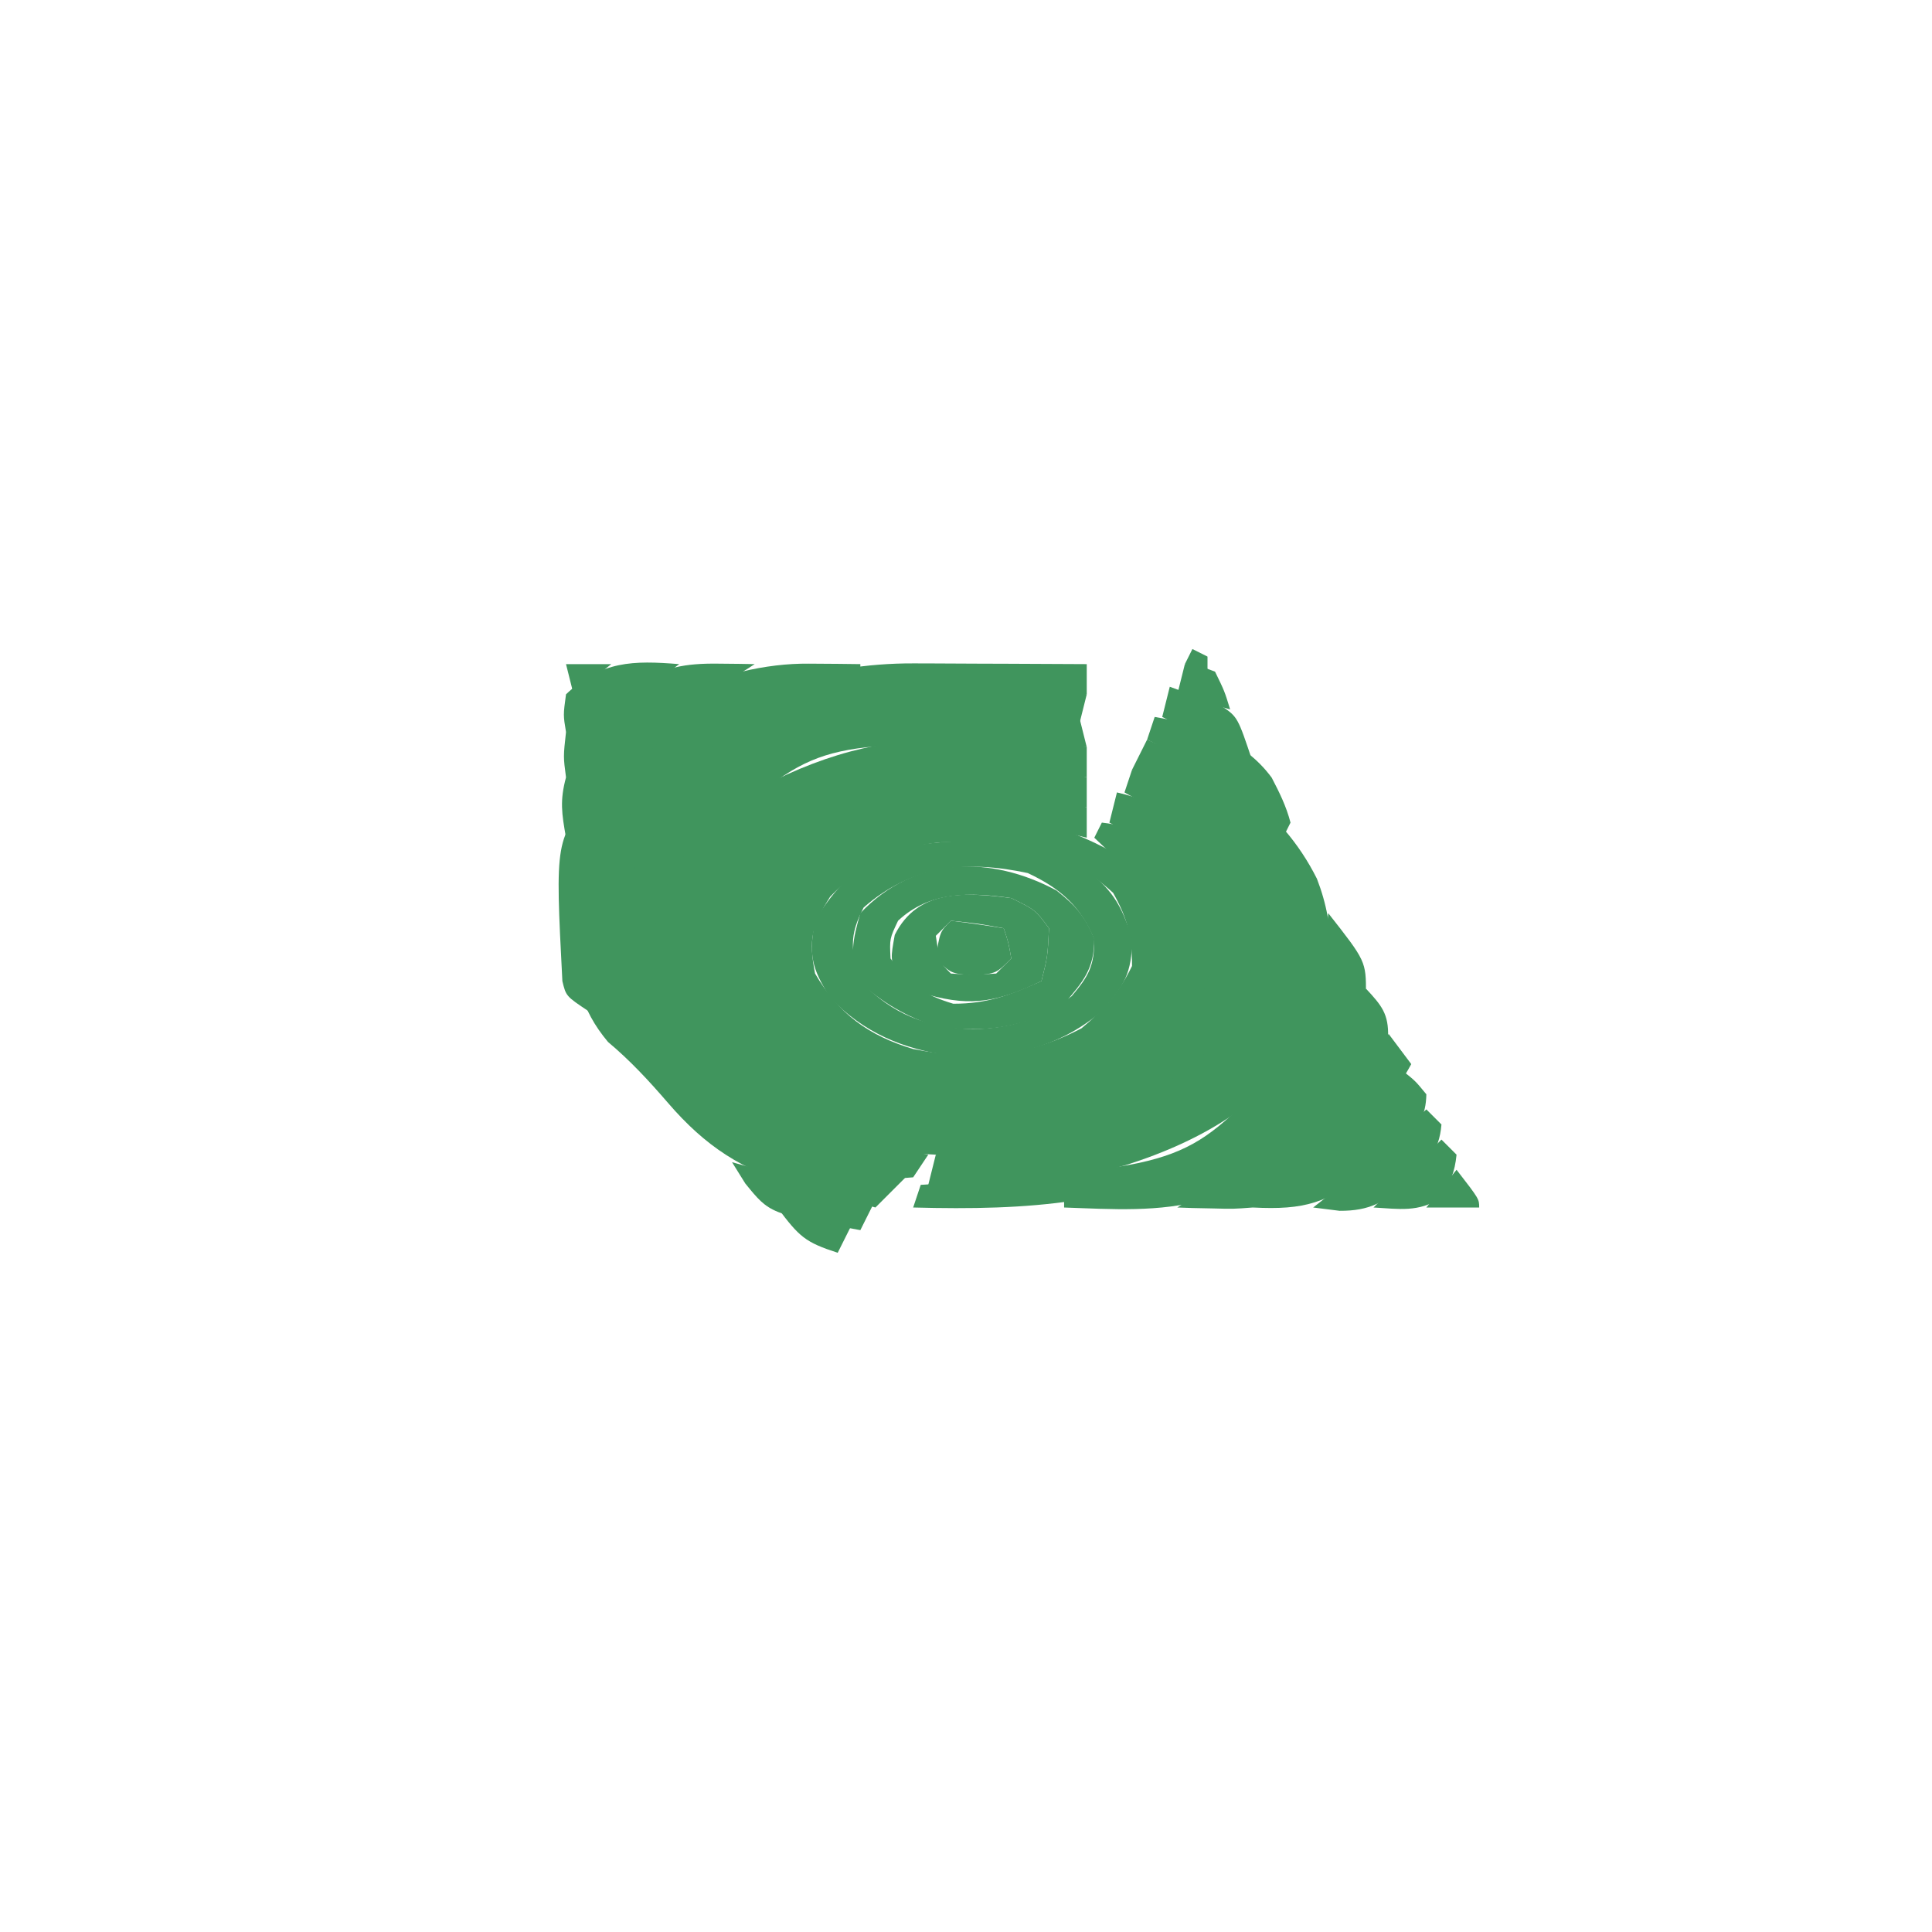
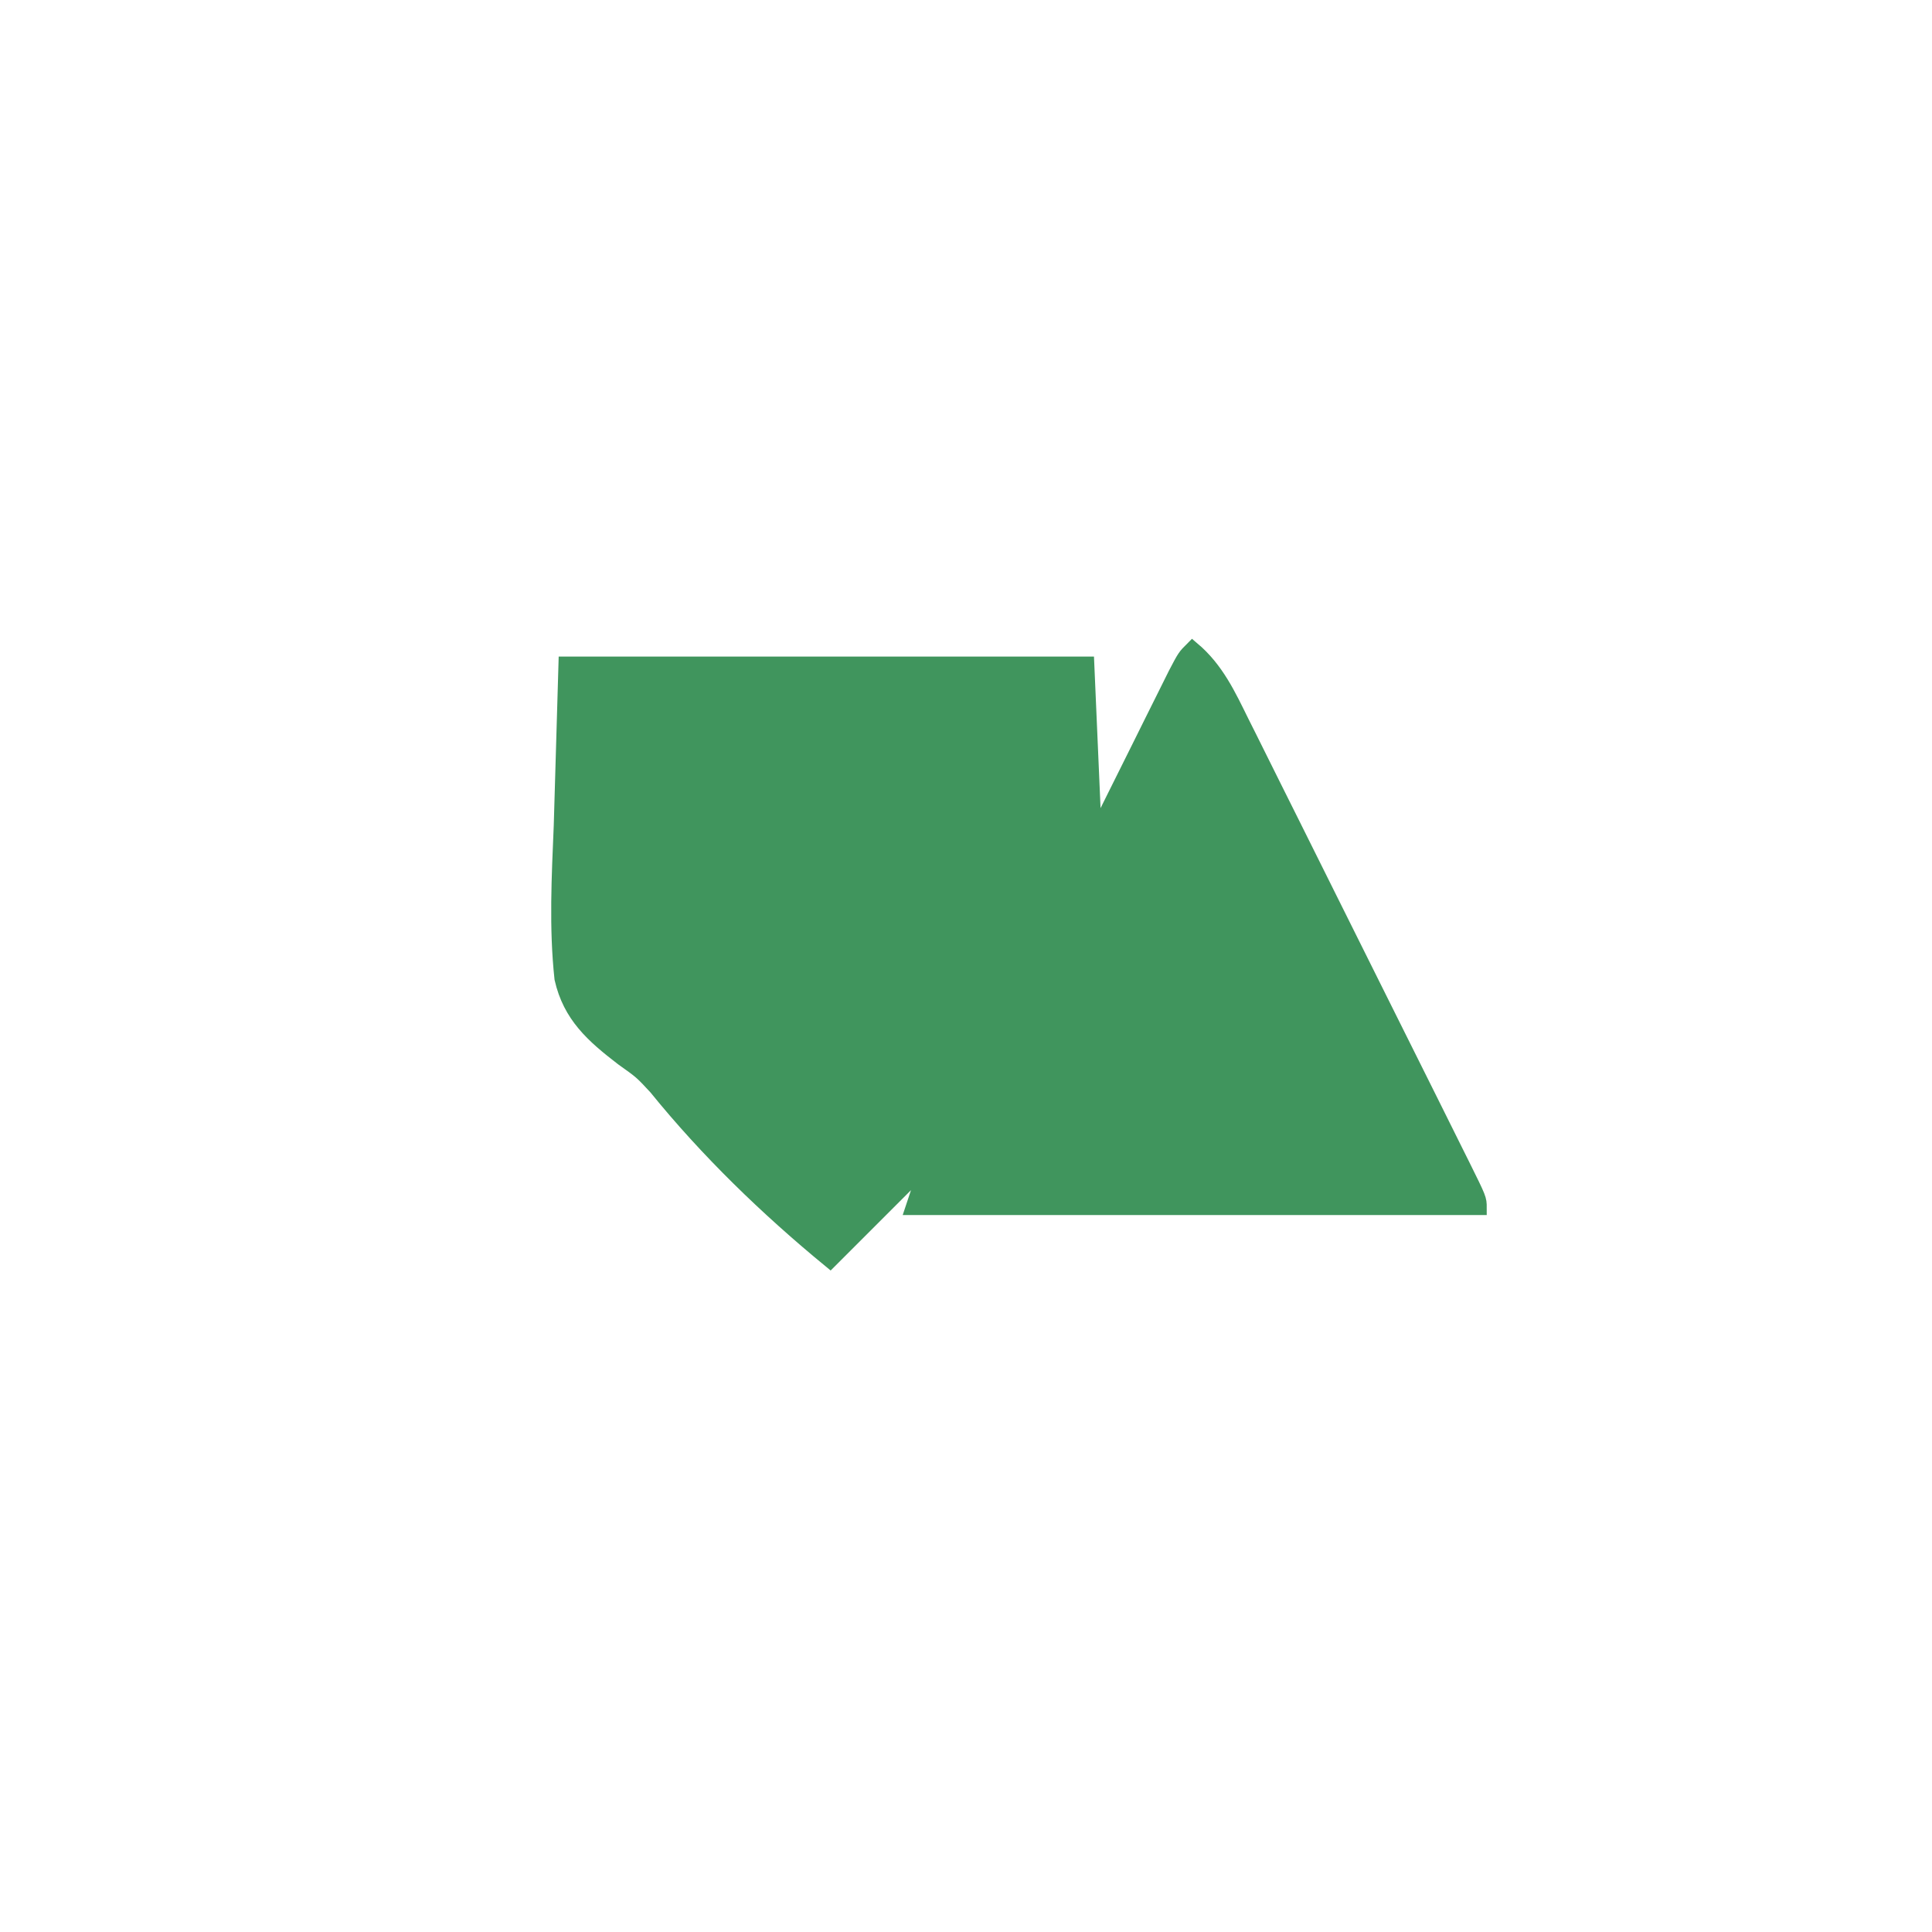
- <svg xmlns="http://www.w3.org/2000/svg" data-engine="alpha-halo-stack" width="256" height="256" viewBox="0 0 256 256">
-   <path d="M0 0 C3 3.875 3 3.875 3 5 C0.69 5 -1.62 5 -4 5 C-2.68 3.35 -1.36 1.7 0 0 Z " fill="#40955D" fill-opacity="1" transform="translate(193,155)" />
-   <path d="M0 0 C1.98 0 3.96 0 6 0 C4.35 1.32 2.7 2.64 1 4 C0.67 2.68 0.34 1.36 0 0 Z " fill="#40955D" fill-opacity="1" transform="translate(75,88)" />
-   <path d="M0 0 C0.66 0.66 1.32 1.32 2 2 C1.774 4.339 1.143 5.778 -0.125 7.75 C-2.997 9.665 -5.645 9.19 -9 9 C-6 6 -3 3 0 0 Z " fill="#40955D" fill-opacity="1" transform="translate(191,151)" />
-   <path d="M0 0 C-2.822 2.146 -5.689 4.199 -8.625 6.188 C-9.401 6.717 -10.177 7.247 -10.977 7.793 C-13 9 -13 9 -15 9 C-15.375 6.75 -15.375 6.75 -15 4 C-10.305 -0.455 -6.099 -0.488 0 0 Z " fill="#40955D" fill-opacity="1" transform="translate(90,88)" />
-   <path d="M0 0 C0.66 0.66 1.32 1.32 2 2 C1.709 5.614 0.044 7.363 -2.562 9.75 C-5.583 12.312 -7.511 13.459 -11.5 13.438 C-12.655 13.293 -13.81 13.149 -15 13 C-14.285 12.438 -13.569 11.876 -12.832 11.297 C-10.034 9.028 -7.356 6.669 -4.688 4.25 C-4.246 3.85 -4.246 3.85 -2.012 1.828 C-1.348 1.225 -0.684 0.622 0 0 Z " fill="#40955D" fill-opacity="1" transform="translate(189,147)" />
-   <path d="M0 0 C0.66 0.33 1.32 0.66 2 1 C2 1.66 2 2.32 2 3 C1.01 2.67 0.02 2.34 -1 2 C-0.67 1.34 -0.34 0.68 0 0 Z " fill="#40955D" fill-opacity="1" transform="translate(158,86)" />
-   <path d="M0 0 C0.901 0.009 1.802 0.018 2.73 0.027 C3.418 0.039 4.105 0.051 4.812 0.062 C1.99 1.944 -0.751 3.306 -3.812 4.75 C-8.901 7.254 -13.192 10.12 -17.543 13.742 C-19.188 15.062 -19.188 15.062 -20.188 15.062 C-20.551 12.332 -20.551 12.332 -20.188 9.062 C-17.668 6.762 -17.668 6.762 -14.375 4.75 C-13.835 4.412 -13.835 4.412 -11.105 2.699 C-7.168 0.49 -4.443 -0.058 0 0 Z " fill="#40955D" fill-opacity="1" transform="translate(95.1875,87.9375)" />
-   <path d="M0 0 C1.562 1.25 1.562 1.25 3 3 C2.93 5.884 2.072 6.922 0.109 9.035 C-0.669 9.704 -1.448 10.373 -2.25 11.062 C-3.018 11.734 -3.787 12.406 -4.578 13.098 C-10.101 17.435 -13.115 18.35 -20 18 C-17.615 16.012 -15.207 14.137 -12.617 12.422 C-7.138 8.791 -3.441 5.62 0 0 Z " fill="#40955D" fill-opacity="1" transform="translate(186,142)" />
-   <path d="M0 0 C1.272 0.009 2.545 0.018 3.855 0.027 C4.343 0.033 4.343 0.033 6.812 0.062 C6.812 0.393 6.812 0.723 6.812 1.062 C6.461 1.13 6.461 1.13 4.68 1.473 C-8.808 4.413 -19.506 10.248 -29.188 20.062 C-29.48 20.354 -29.48 20.354 -30.957 21.828 C-31.363 22.235 -31.769 22.643 -32.188 23.062 C-32.762 19.845 -33.02 18.151 -32.188 15.062 C-24.507 6.118 -11.648 -0.107 0 0 Z " fill="#40955D" fill-opacity="1" transform="translate(107.188,87.9375)" />
-   <path d="M0 0 C1.875 0.188 1.875 0.188 4 1 C5.25 3.562 5.25 3.562 6 6 C3.69 5.34 1.38 4.68 -1 4 C-0.67 2.68 -0.34 1.36 0 0 Z " fill="#40955D" fill-opacity="1" transform="translate(157,88)" />
-   <path d="M0 0 C0.99 1.32 1.98 2.64 3 4 C-1.244 11.819 -9.58 19.712 -18 23 C-20.578 23.195 -20.578 23.195 -23.25 23.125 C-24.142 23.107 -25.034 23.089 -25.953 23.07 C-26.629 23.047 -27.304 23.024 -28 23 C-25.354 21.236 -22.769 19.867 -19.938 18.438 C-11.806 14.027 -4.587 8.132 0 0 Z " fill="#40955D" fill-opacity="1" transform="translate(184,137)" />
-   <path d="M0 0 C1.65 0.33 1.65 0.33 10 2 C9.34 3.32 8.68 4.64 8 6 C3.676 4.598 2.927 3.903 0 0 Z " fill="#40955D" fill-opacity="1" transform="translate(103,160)" />
-   <path d="M0 0 C0.659 0.001 1.318 0.003 1.996 0.004 C4.085 0.01 6.173 0.022 8.262 0.035 C9.684 0.04 11.107 0.045 12.529 0.049 C16.003 0.06 19.476 0.077 22.949 0.098 C22.949 1.418 22.949 2.738 22.949 4.098 C22.579 4.087 22.579 4.087 20.709 4.034 C-0.407 3.515 -19.934 3.867 -36.328 19.117 C-41.369 24.912 -43.802 31.498 -44.051 39.098 C-43.846 41.483 -43.493 43.74 -43.051 46.098 C-46.051 44.098 -46.051 44.098 -46.534 42.102 C-47.506 23.272 -47.506 23.272 -42.238 17.223 C-39.73 15.031 -39.73 15.031 -37.051 13.098 C-36.208 12.449 -35.365 11.801 -34.496 11.133 C-24.367 4.025 -12.348 -0.053 0 0 Z " fill="#40955D" fill-opacity="1" transform="translate(121.051,87.9023)" />
-   <path d="M0 0 C1.468 0.514 2.925 1.062 4.375 1.625 C5.187 1.927 5.999 2.228 6.836 2.539 C9 4 9 4 11 10 C7.04 8.02 3.08 6.04 -1 4 C-0.67 2.68 -0.34 1.36 0 0 Z " fill="#40955D" fill-opacity="1" transform="translate(155,91)" />
-   <path d="M0 0 C2.074 2.24 3.019 3.333 2.93 6.445 C-0.405 15.61 -9.861 21.492 -18 26 C-19.073 26.639 -20.145 27.279 -21.25 27.938 C-27.382 29.675 -33.677 29.22 -40 29 C-40 28.67 -40 28.34 -40 28 C-39.045 27.781 -38.09 27.562 -37.105 27.336 C-24.489 24.301 -11.432 19.608 -4.176 8.109 C-2.706 5.437 -1.314 2.752 0 0 Z " fill="#40955D" fill-opacity="1" transform="translate(181,131)" />
-   <path d="M0 0 C0.701 0.193 1.403 0.387 2.125 0.586 C7.735 2.126 13.35 3.614 19 5 C18.34 6.32 17.68 7.64 17 9 C4.998 6.818 4.998 6.818 1.75 2.812 C1.173 1.884 0.595 0.956 0 0 Z " fill="#40955D" fill-opacity="1" transform="translate(97,154)" />
-   <path d="M0 0 C-0.33 1.32 -0.66 2.64 -1 4 C-1.866 3.835 -2.732 3.67 -3.625 3.5 C-17.689 1.576 -32.44 3.085 -45 10 C-45.385 10.21 -45.385 10.21 -47.336 11.273 C-54.007 15.285 -58.52 20.56 -61 28 C-61.945 36.111 -60.66 42.26 -56 49 C-48.158 58.322 -35.504 61.885 -24 64 C-25.32 65.32 -26.64 66.64 -28 68 C-30.712 67.263 -33.419 66.511 -36.125 65.75 C-36.886 65.545 -37.646 65.34 -38.43 65.129 C-45.665 63.071 -50.559 59.871 -55.5 54.125 C-58.024 51.201 -60.482 48.541 -63.438 46.062 C-67.099 41.687 -67.885 37.646 -68 32 C-66.79 22.767 -61.828 16.136 -54.812 10.312 C-49.872 6.685 -44.727 4.151 -39 2 C-38.156 1.679 -37.311 1.358 -36.441 1.027 C-25.884 -2.267 -10.736 -3.1 0 0 Z " fill="#40955D" fill-opacity="1" transform="translate(144,92)" />
-   <path d="M0 0 C5.937 0.995 11.815 3.037 15.504 8.039 C16.541 10.026 17.435 11.831 18 14 C17.67 14.66 17.34 15.32 17 16 C16.455 15.48 15.909 14.961 15.348 14.426 C10.246 9.708 5.236 6.067 -1 3 C-0.67 2.01 -0.34 1.02 0 0 Z " fill="#40955D" fill-opacity="1" transform="translate(153,95)" />
-   <path d="M0 0 C5 6.364 5 6.364 5 10.688 C2.204 19.95 -4.66 27.026 -12.98 31.66 C-27.134 38.542 -39.542 39.412 -55 39 C-54.67 38.01 -54.34 37.02 -54 36 C-53.432 35.96 -52.864 35.921 -52.279 35.88 C-19.065 33.449 -19.065 33.449 -7.055 20.98 C-1.913 14.485 -0.683 8.083 0 0 Z " fill="#40955D" fill-opacity="1" transform="translate(176,121)" />
-   <path d="M0 0 C0.165 0.66 0.165 0.66 1 4 C0.28 3.979 -0.439 3.958 -1.18 3.937 C-34.131 3.103 -34.131 3.103 -47 14 C-51.999 18.869 -54.987 23.216 -55.375 30.312 C-55.219 36.581 -52.708 40.961 -48.75 45.688 C-40.26 52.827 -30.866 55.984 -20 58 C-20.66 58.99 -21.32 59.98 -22 61 C-32.348 62.023 -42.768 57.014 -50.875 50.895 C-56.154 46.188 -60.33 40.59 -61.371 33.457 C-61.576 25.297 -59.681 19.187 -54.238 12.996 C-40.066 -0.314 -18.56 -3.535 0 0 Z " fill="#40955D" fill-opacity="1" transform="translate(143,95)" />
-   <path d="M0 0 C9.637 4.24 17.64 8.752 22.5 18.438 C25.083 25.118 24.858 31.532 22.023 38.098 C16.835 47.742 7.373 53.154 -2.812 56.375 C-9.425 58.264 -15.491 59.127 -22.375 59.062 C-22.998 59.058 -22.998 59.058 -26.148 59.035 C-26.619 59.029 -26.619 59.029 -29 59 C-28.67 57.68 -28.34 56.36 -28 55 C-26.996 54.974 -25.992 54.948 -24.957 54.922 C-11.192 54.416 1.493 52.121 11.812 42.27 C15.94 37.775 17.683 33.799 18.375 27.688 C17.683 20.887 15.305 15.834 10.25 11.188 C6.429 8.099 2.476 5.998 -2 4 C-1.34 2.68 -0.68 1.36 0 0 Z " fill="#40955D" fill-opacity="1" transform="translate(152,98)" />
-   <path d="M0 0 C0.924 0.001 1.847 0.001 2.799 0.002 C7.127 0.03 11.073 0.244 15.312 1.188 C15.312 2.507 15.312 3.828 15.312 5.188 C14.096 5.022 12.879 4.857 11.625 4.688 C-3.043 3.124 -16.567 4.025 -28.688 13.188 C-33.102 17.3 -35.385 21.515 -36.062 27.5 C-35.445 33.573 -33.116 38.152 -28.688 42.375 C-18.141 50.73 -5.597 51.882 7.312 51.188 C16.716 49.873 25.592 46.354 32.312 39.438 C35.458 34.325 36.98 29.527 35.781 23.531 C32.952 15.434 27.684 11.208 20.312 7.188 C20.642 6.197 20.973 5.207 21.312 4.188 C28.109 4.612 33.318 9.88 37.688 14.688 C41.785 19.765 42.973 24.695 42.312 31.188 C39.949 39.157 35.582 44.639 28.473 48.883 C18.514 54.082 9.564 55.987 -1.688 56.188 C-2.678 55.858 -3.667 55.528 -4.688 55.188 C-6.332 55.086 -7.978 55.005 -9.625 54.938 C-19.212 54.113 -28.812 50.031 -35.688 43.188 C-40.511 36.845 -42.597 31.177 -41.688 23.188 C-39.435 15.82 -34.362 10.386 -27.848 6.488 C-18.421 1.579 -10.516 -0.141 0 0 Z " fill="#40955D" fill-opacity="1" transform="translate(128.688,97.8125)" />
-   <path d="M0 0 C0 1.32 0 2.64 0 4 C-0.405 3.921 -0.405 3.921 -2.457 3.52 C-15.41 1.62 -27.792 2.105 -39 9.438 C-42.995 12.85 -44.541 15.261 -45.875 20.312 C-46.055 25.61 -44.991 29.539 -41.625 33.699 C-33.956 41.018 -23.291 43.095 -13 43 C-3.945 42.402 6.047 39.345 12.285 32.488 C15.459 27.883 15.623 23.418 15 18 C13.05 11.741 8.586 8.942 3 6 C3.33 4.68 3.66 3.36 4 2 C9.981 3.346 14.035 6.455 18 11 C21.071 15.877 22.475 20.368 21.688 26.125 C19.839 32.864 16.055 37.091 10.188 40.758 C-2.503 47.459 -15.937 49.329 -29.938 45.312 C-39.348 42.014 -46.484 37.392 -51.375 28.5 C-52.833 22.667 -52.255 18.177 -49.387 12.984 C-43.518 4.586 -34.355 0.239 -24.516 -1.688 C-16.091 -2.734 -8.169 -2.215 0 0 Z " fill="#40955D" fill-opacity="1" transform="translate(144,103)" />
-   <path d="M0 0 C0.395 -0.006 0.395 -0.006 2.395 -0.037 C7.042 -0.049 10.752 0.409 15.125 2.188 C15.125 3.507 15.125 4.827 15.125 6.188 C14.531 6.043 13.937 5.899 13.324 5.75 C2.202 3.259 -7.361 3.308 -17.875 8.188 C-20.964 10.377 -22.776 13.038 -24.875 16.188 C-25.602 20.628 -25.251 24.298 -23.5 28.438 C-18.401 33.779 -11.344 36.873 -3.992 37.391 C6.851 37.547 14.49 36.373 22.629 28.906 C24.853 26.351 25.123 24.213 25.438 20.875 C24.88 14.293 20.762 10.567 16.125 6.188 C16.455 5.527 16.785 4.867 17.125 4.188 C21.567 4.695 23.93 6.074 27.125 9.188 C30.479 13.811 31.818 17.249 31.496 22.988 C30.684 27.799 28.787 30.8 25.137 33.848 C14.898 41.045 4.45 43.243 -8 41.562 C-16.151 39.952 -23.592 36.895 -28.746 30.141 C-30.776 26.628 -31.781 23.247 -31.875 19.188 C-30.111 13.306 -27.285 8.668 -22 5.422 C-20.969 4.932 -19.938 4.442 -18.875 3.938 C-17.844 3.437 -16.812 2.937 -15.75 2.422 C-10.412 0.13 -5.736 0.005 0 0 Z " fill="#40955D" fill-opacity="1" transform="translate(128.875,104.812)" />
-   <path d="M0 0 C3.255 2.635 5.747 5.368 7.625 9.125 C8.005 14.165 7.796 17.136 4.625 21.125 C-1.068 27.34 -7.226 29.607 -15.52 30.441 C-24.429 30.769 -31.858 29.042 -39.375 24.188 C-42.923 20.529 -44.555 17.806 -44.812 12.688 C-44.639 8.152 -43.425 5.577 -40.375 2.125 C-28.867 -7.465 -12.622 -7.012 0 0 Z M-37.375 5.938 C-39.83 9.85 -40.251 11.588 -39.375 16.125 C-36.25 21.462 -32.31 24.344 -26.375 26.125 C-18.32 27.717 -11.367 27.234 -4.062 23.375 C-0.992 20.805 0.858 18.73 2.625 15.125 C2.625 11.204 2.031 8.852 0.125 5.438 C-6.663 -0.842 -13.789 -1.53 -22.84 -1.258 C-29.03 -0.587 -33.069 1.501 -37.375 5.938 Z " fill="#40955D" fill-opacity="1" transform="translate(147.375,112.875)" />
-   <path d="M0 0 C3.919 2.695 5.42 5.101 6.738 9.633 C6.738 14.166 5.686 15.794 2.738 19.195 C-3.21 24.175 -9.71 25.55 -17.324 25.07 C-23.63 24.218 -28.829 22.026 -33.262 17.383 C-35.717 13.47 -36.137 11.733 -35.262 7.195 C-32.784 2.965 -29.274 -0.691 -24.57 -2.367 C-16.354 -3.924 -7.487 -4.033 0 0 Z M-28.824 5.445 C-30.794 9.213 -30.506 11.168 -29.262 15.195 C-24.92 19.658 -20.567 21.29 -14.449 21.57 C-9.318 21.455 -5.406 20.249 -1.262 17.195 C1.008 14.513 1.738 13.195 1.738 9.695 C-0.021 5.296 -2.825 2.866 -7.074 0.883 C-15.191 -0.868 -22.461 -0.142 -28.824 5.445 Z " fill="#40955D" fill-opacity="1" transform="translate(143.262,114.805)" />
-   <path d="M0 0 C2.546 2.01 3.745 3.395 5 6.375 C5 10.335 3.569 12.046 1 15 C-4.454 18.272 -9.71 18.894 -16 18 C-19.918 16.71 -22.972 14.903 -26.062 12.188 C-27.53 8.764 -27.009 6.531 -26 3 C-18.822 -4.588 -8.754 -4.713 0 0 Z M-21 4 C-22.125 6.375 -22.125 6.375 -22 9 C-19.517 12.415 -17.738 13.777 -13.688 15 C-9.071 15 -6.209 13.846 -2 12 C-1.188 8.75 -1.188 8.75 -1 5 C-2.812 2.562 -2.812 2.562 -6 1 C-11.433 0.217 -16.791 0.063 -21 4 Z " fill="#40955D" fill-opacity="1" transform="translate(140,118)" />
-   <path d="M0 0 C3.188 1.562 3.188 1.562 5 4 C4.812 7.75 4.812 7.75 4 11 C-1.556 13.626 -5.093 14.499 -11.07 12.793 C-13 12 -13 12 -15.188 10.25 C-16 8 -16 8 -15.438 4.875 C-12.378 -1.244 -6.121 -0.78 0 0 Z M-8 3 C-8.66 3.66 -9.32 4.32 -10 5 C-9.464 8.536 -9.464 8.536 -8 10 C-5.062 10.188 -5.062 10.188 -2 10 C-1.34 9.34 -0.68 8.68 0 8 C-0.375 5.875 -0.375 5.875 -1 4 C-4.375 3.375 -4.375 3.375 -8 3 Z " fill="#40955D" fill-opacity="1" transform="translate(134,119)" />
-   <path d="M0 0 C2.339 0.287 4.674 0.619 7 1 C7.625 2.875 7.625 2.875 8 5 C6 7 6 7 3 7.25 C0 7 0 7 -2 5 C-1.464 1.464 -1.464 1.464 0 0 Z " fill="#40955D" fill-opacity="1" transform="translate(126,122)" />
+ <svg xmlns="http://www.w3.org/2000/svg" data-engine="binary-alpha-mono" width="256" height="256" viewBox="0 0 256 256">
+   <path d="M0 0 C3.172 2.676 4.754 6.098 6.553 9.75 C6.895 10.432 7.237 11.114 7.589 11.816 C8.715 14.065 9.832 16.317 10.949 18.57 C11.729 20.133 12.51 21.696 13.29 23.259 C14.924 26.53 16.553 29.804 18.18 33.079 C20.27 37.286 22.366 41.49 24.465 45.693 C26.075 48.917 27.683 52.143 29.29 55.369 C30.063 56.92 30.836 58.471 31.61 60.022 C32.687 62.183 33.761 64.346 34.835 66.508 C35.157 67.154 35.48 67.801 35.812 68.467 C38 72.885 38 72.885 38 74 C13.25 74 -11.5 74 -37 74 C-36.34 72.02 -35.68 70.04 -35 68 C-39.29 72.29 -43.58 76.58 -48 81 C-56.356 74.13 -64.244 66.502 -71.061 58.088 C-73 56 -73 56 -75.501 54.223 C-79.431 51.203 -82.416 48.568 -83.53 43.668 C-84.262 36.906 -83.905 30.157 -83.625 23.375 C-83.419 16.321 -83.213 9.268 -83 2 C-60.23 2 -37.46 2 -14 2 C-13.835 5.795 -13.835 5.795 -13 25 C-12.573 24.14 -12.573 24.14 -10.41 19.785 C-9.294 17.544 -8.178 15.303 -7.062 13.062 C-6.499 11.926 -5.935 10.79 -5.354 9.619 C-4.815 8.54 -4.277 7.46 -3.723 6.348 C-3.225 5.347 -2.728 4.347 -2.215 3.317 C-1 1 -1 1 0 0 Z " fill="#40955D" transform="translate(158,86)" stroke="#40955D" stroke-width="2" />
</svg>
